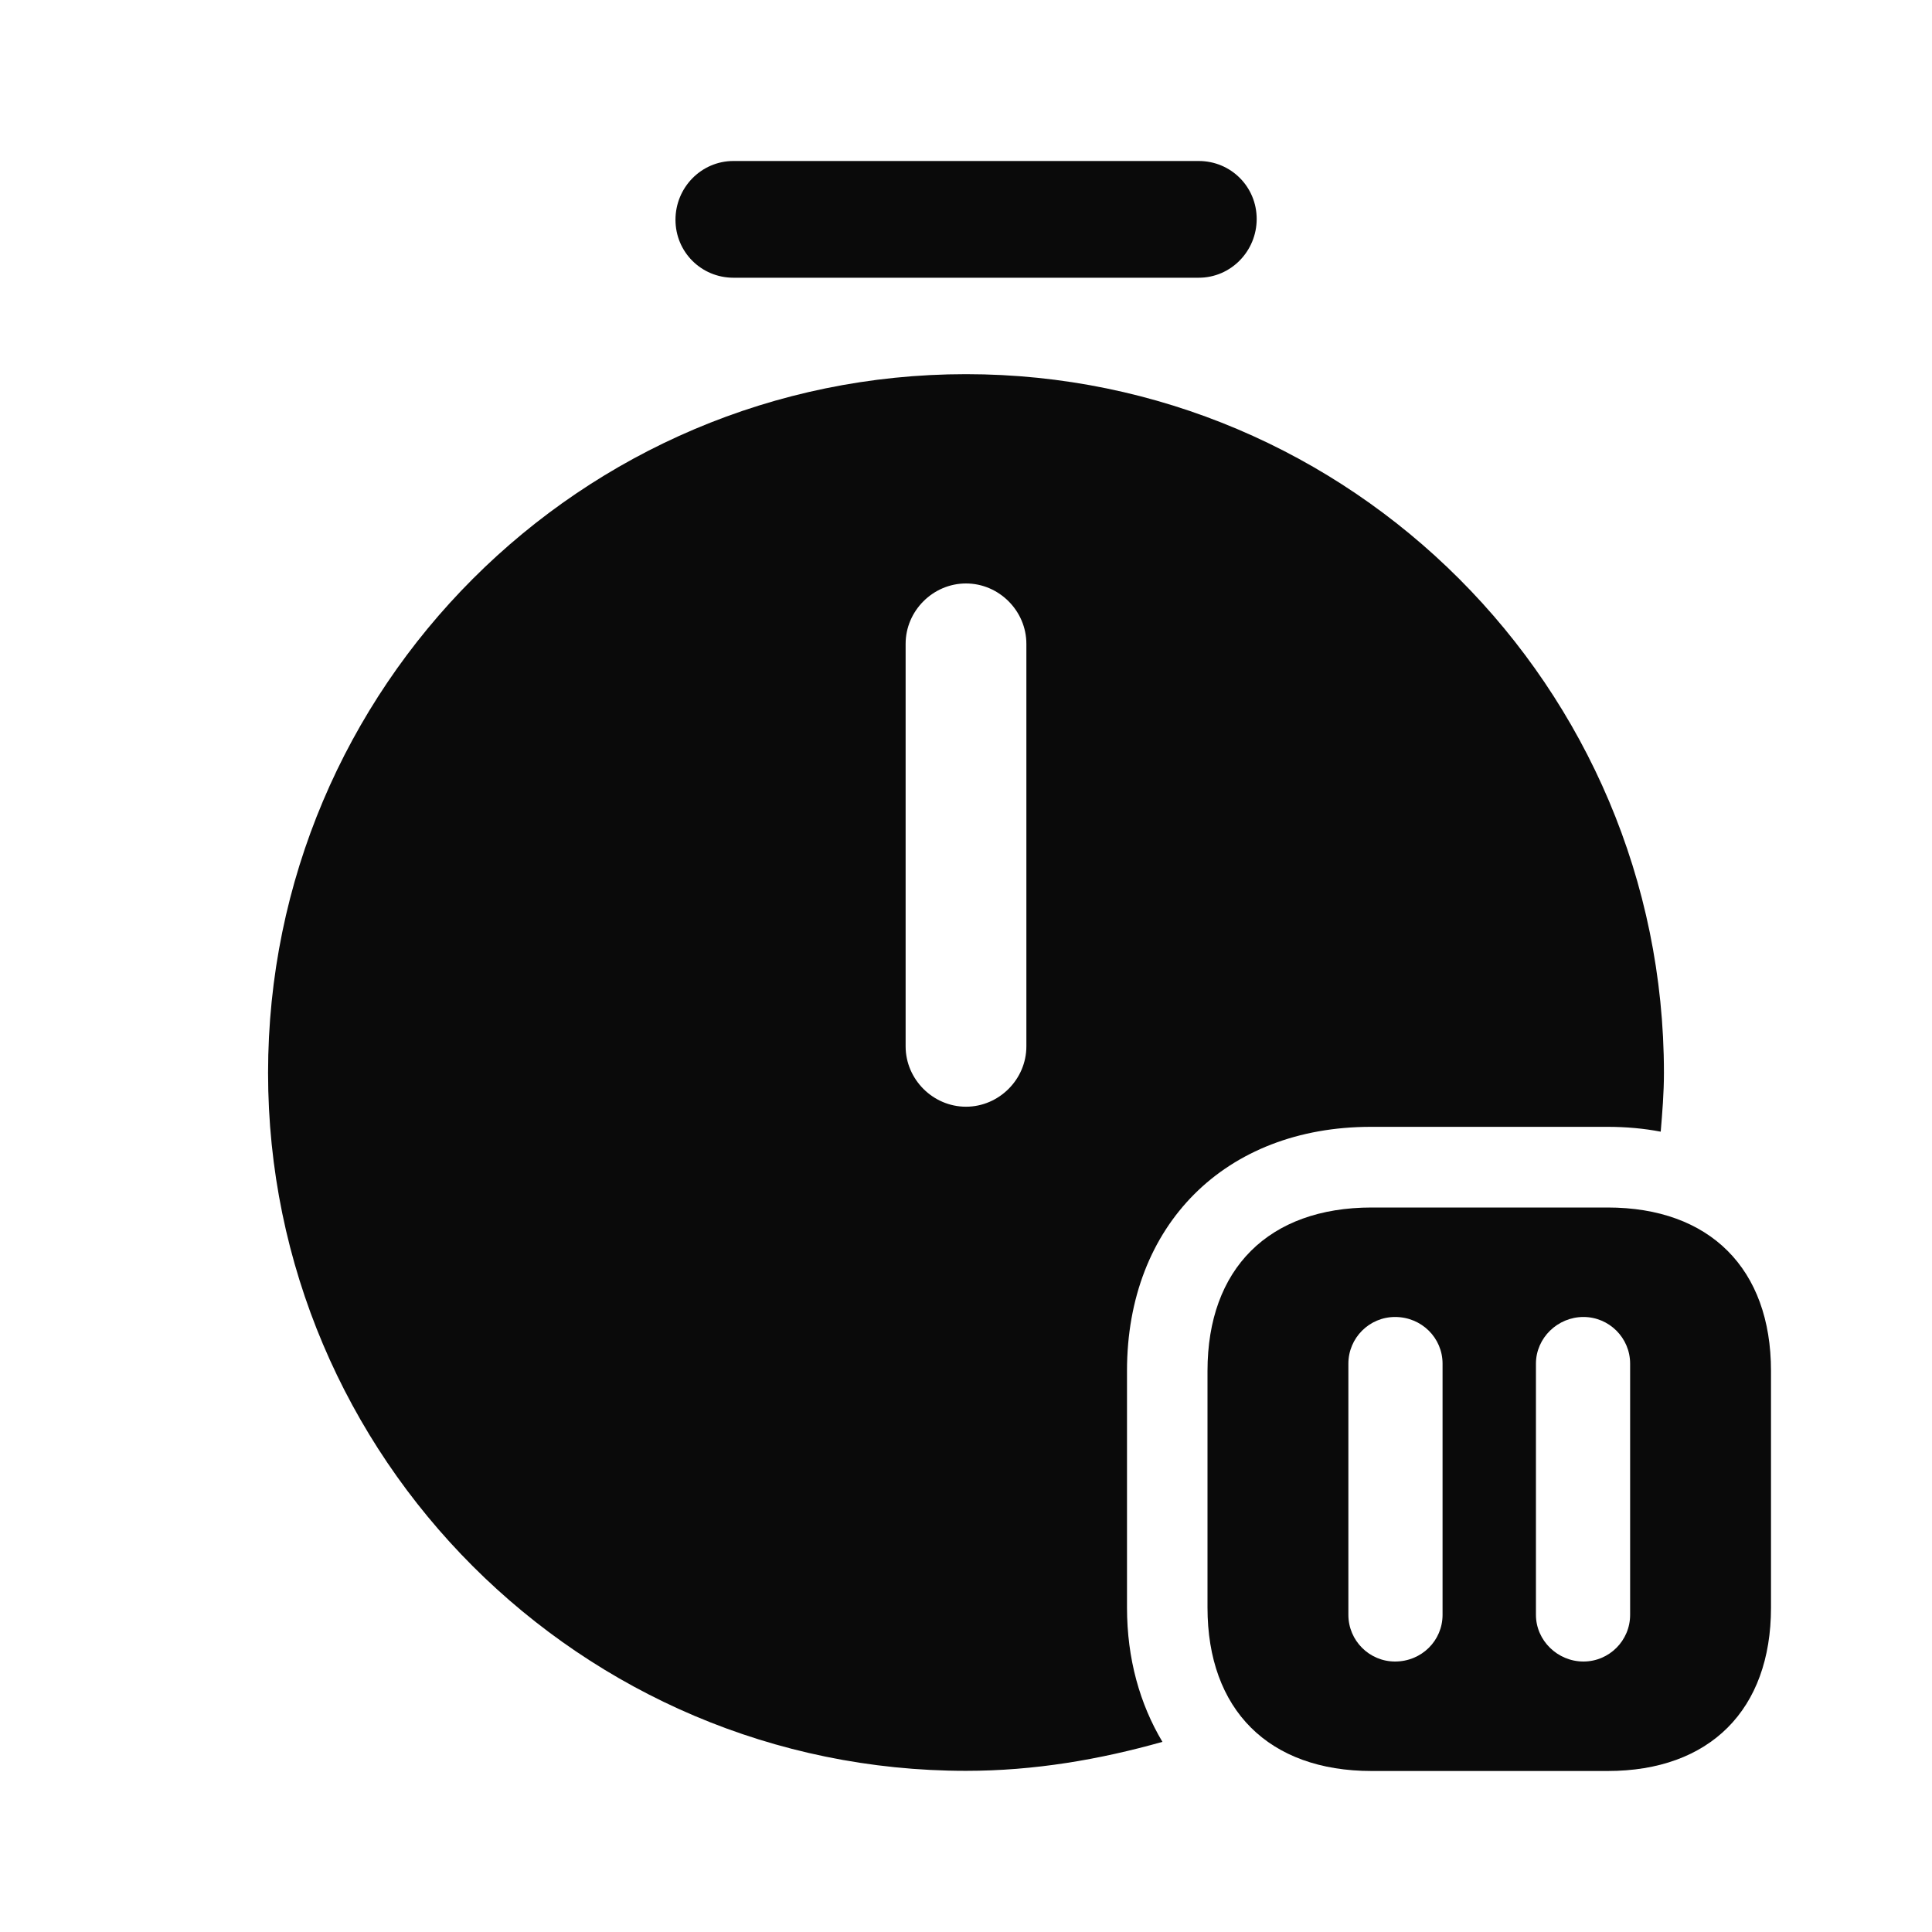
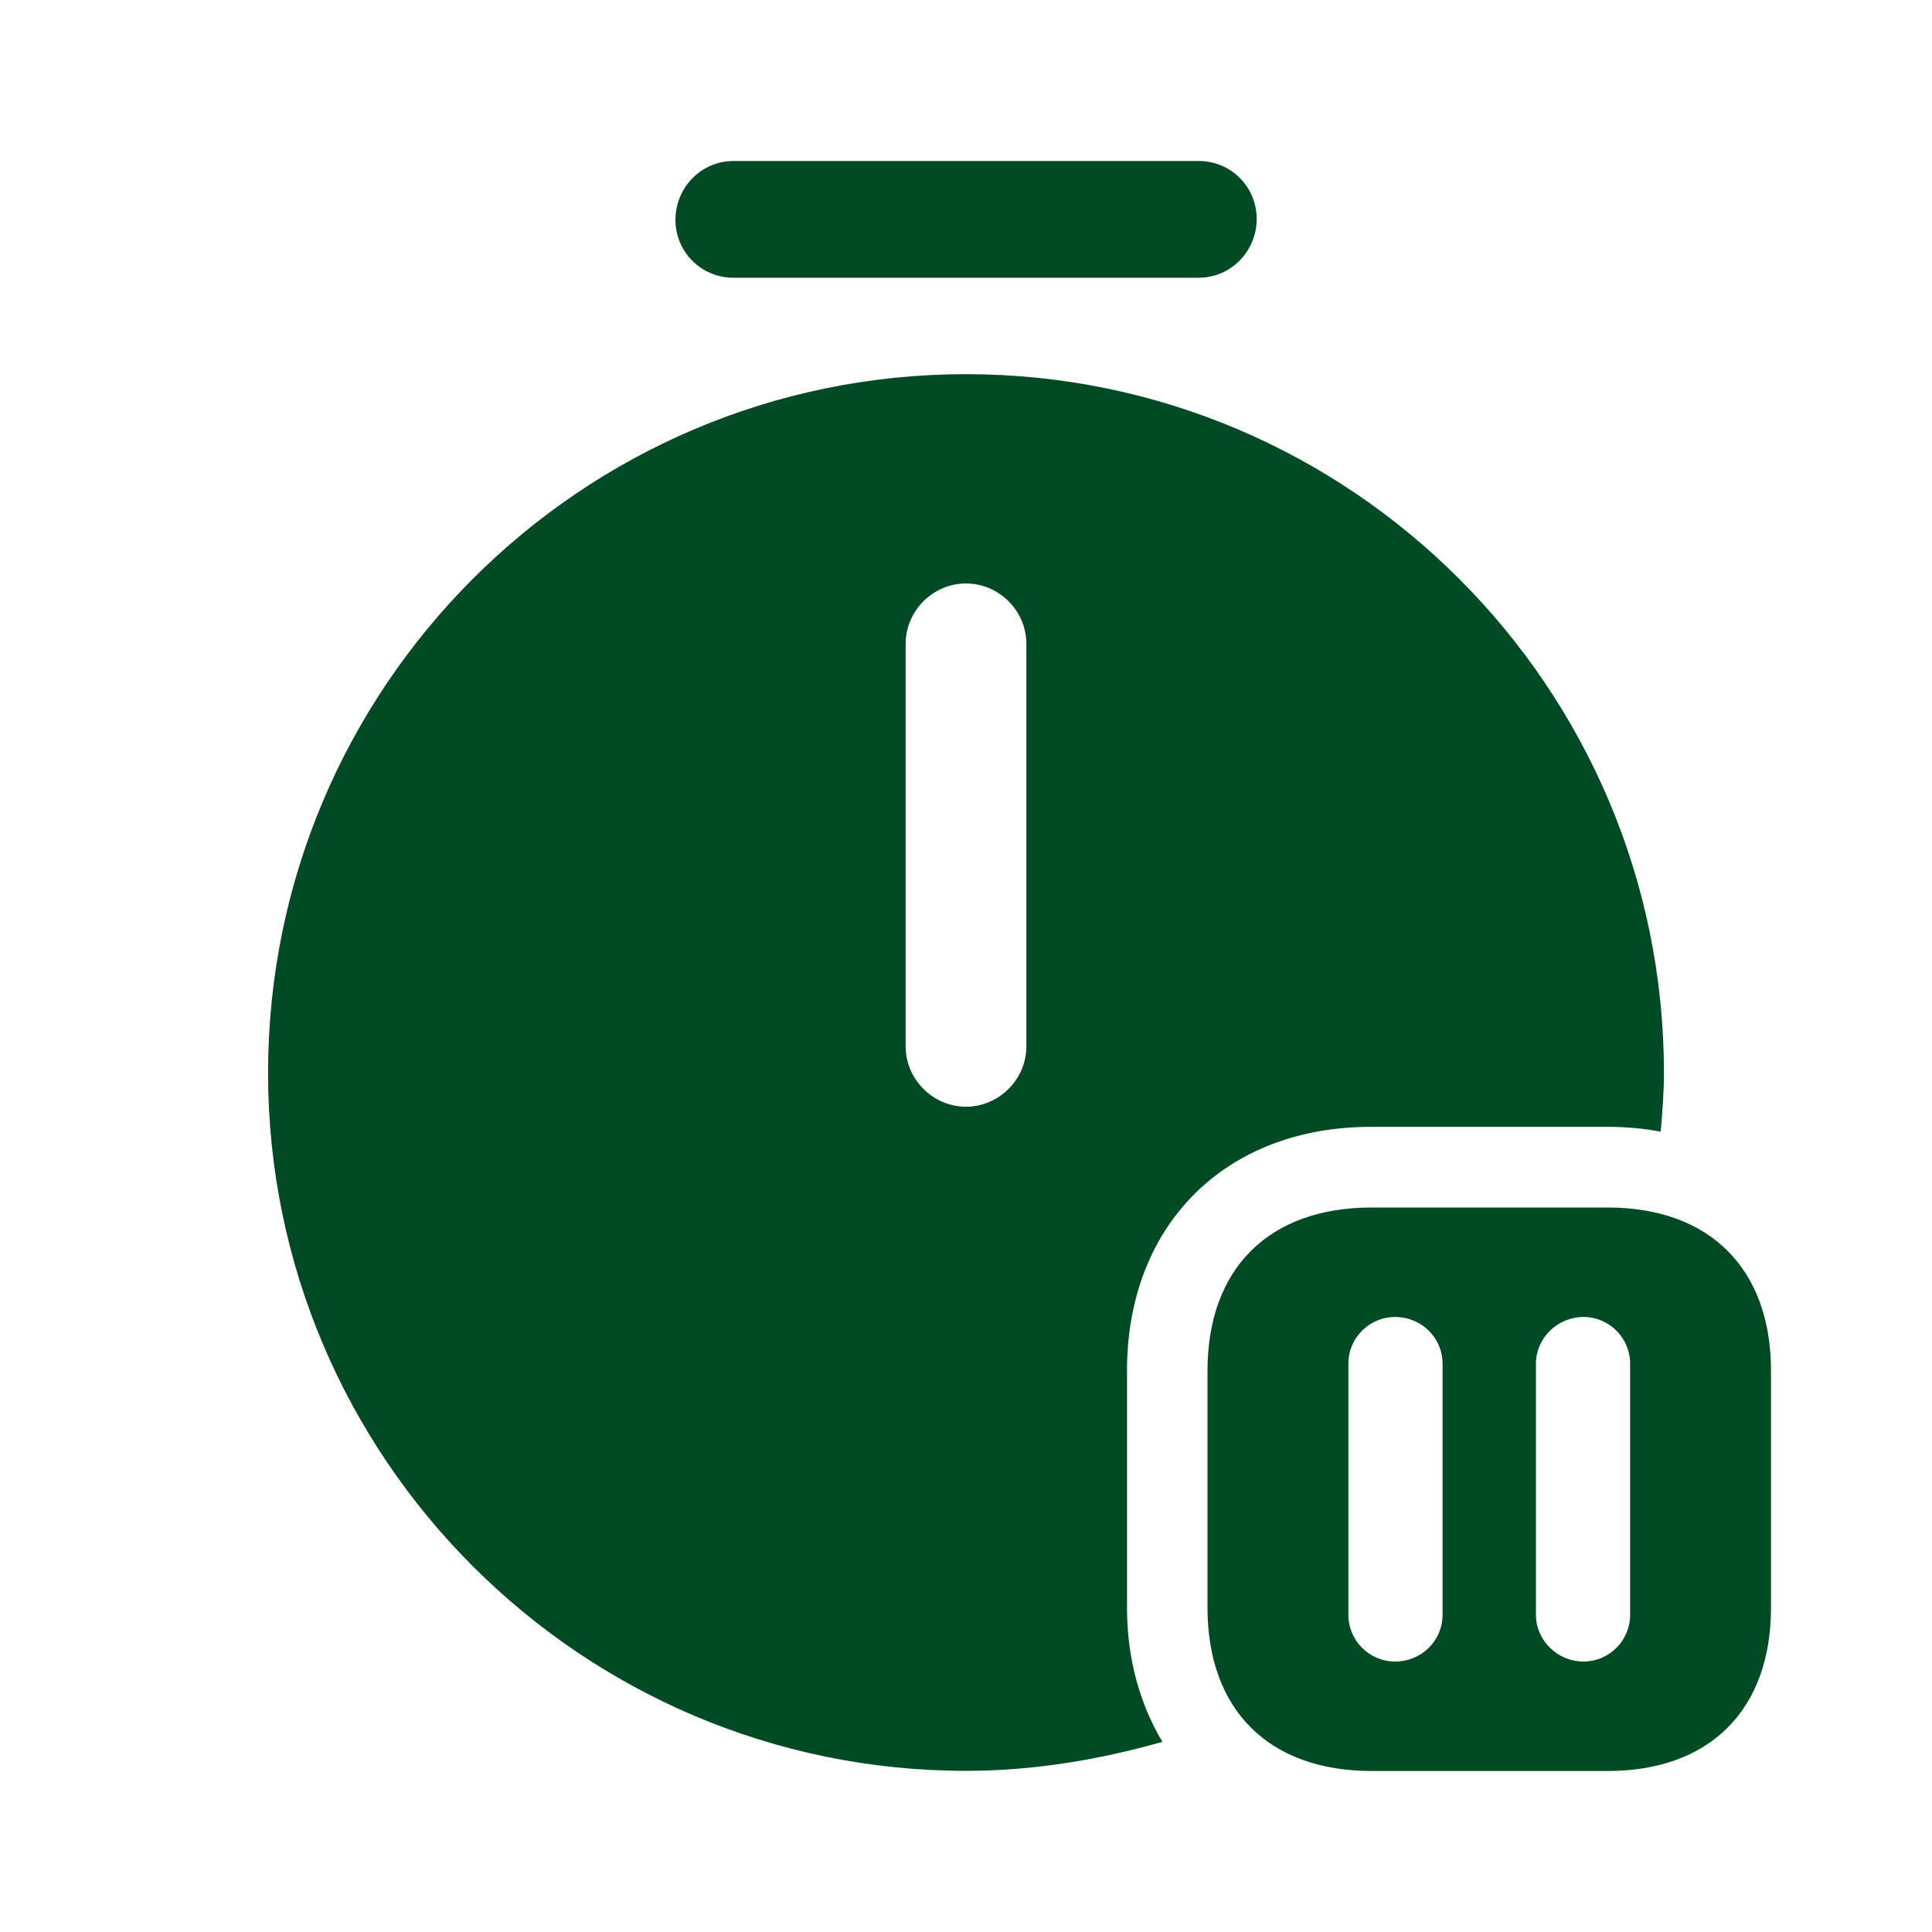
<svg xmlns="http://www.w3.org/2000/svg" width="24" height="24" viewBox="0 0 24 24" fill="none">
-   <path d="M14.891 3.45H9.111C8.711 3.45 8.391 3.13 8.391 2.73C8.391 2.33 8.711 2 9.111 2H14.891C15.291 2 15.611 2.32 15.611 2.72C15.611 3.12 15.291 3.45 14.891 3.45Z" fill="#0A0A0A" />
-   <path d="M14 19.968V17.028C14 15.218 15.22 13.998 17.03 13.998H19.97C20.2 13.998 20.42 14.018 20.63 14.058C20.65 13.818 20.67 13.578 20.67 13.328C20.67 8.538 16.78 4.648 12 4.648C7.22 4.648 3.33 8.538 3.33 13.328C3.33 18.108 7.22 21.998 12 21.998C12.85 21.998 13.66 21.858 14.44 21.638C14.16 21.168 14 20.608 14 19.968ZM12.75 12.998C12.75 13.408 12.41 13.748 12 13.748C11.59 13.748 11.25 13.408 11.25 12.998V7.998C11.25 7.588 11.59 7.248 12 7.248C12.41 7.248 12.75 7.588 12.75 7.998V12.998Z" fill="#0A0A0A" />
-   <path d="M19.97 15H17.04C15.76 15 15 15.76 15 17.03V19.97C15 21.24 15.76 22 17.04 22H19.97C21.24 22 22 21.24 22 19.97V17.03C22 15.76 21.24 15 19.97 15ZM17.92 20.06C17.92 20.38 17.66 20.64 17.33 20.64C17.01 20.64 16.75 20.38 16.75 20.06V16.94C16.75 16.62 17.01 16.36 17.33 16.36C17.66 16.36 17.92 16.62 17.92 16.94V20.06ZM20.25 20.06C20.25 20.38 19.99 20.64 19.67 20.64C19.35 20.64 19.08 20.38 19.08 20.06V16.94C19.08 16.62 19.35 16.36 19.67 16.36C19.99 16.36 20.25 16.62 20.25 16.94V20.06Z" fill="#0A0A0A" />
+   <path d="M14.891 3.45H9.111C8.711 3.45 8.391 3.13 8.391 2.73C8.391 2.33 8.711 2 9.111 2H14.891C15.291 2 15.611 2.32 15.611 2.72C15.611 3.12 15.291 3.45 14.891 3.45Z" fill="#004B23" />
+   <path d="M14 19.968V17.028C14 15.218 15.22 13.998 17.03 13.998H19.97C20.2 13.998 20.42 14.018 20.63 14.058C20.65 13.818 20.67 13.578 20.67 13.328C20.67 8.538 16.78 4.648 12 4.648C7.22 4.648 3.33 8.538 3.33 13.328C3.33 18.108 7.22 21.998 12 21.998C12.85 21.998 13.66 21.858 14.44 21.638C14.16 21.168 14 20.608 14 19.968ZM12.75 12.998C12.75 13.408 12.41 13.748 12 13.748C11.59 13.748 11.25 13.408 11.25 12.998V7.998C11.25 7.588 11.59 7.248 12 7.248C12.41 7.248 12.75 7.588 12.75 7.998V12.998Z" fill="#004B23" />
+   <path d="M19.97 15H17.04C15.76 15 15 15.76 15 17.03V19.97C15 21.24 15.76 22 17.04 22H19.97C21.24 22 22 21.24 22 19.97V17.03C22 15.76 21.24 15 19.97 15ZM17.92 20.06C17.92 20.38 17.66 20.64 17.33 20.64C17.01 20.64 16.75 20.38 16.75 20.06V16.94C16.75 16.62 17.01 16.36 17.33 16.36C17.66 16.36 17.92 16.62 17.92 16.94V20.06ZM20.25 20.06C20.25 20.38 19.99 20.64 19.67 20.64C19.35 20.64 19.08 20.38 19.08 20.06V16.94C19.08 16.62 19.35 16.36 19.67 16.36C19.99 16.36 20.25 16.62 20.25 16.94V20.06Z" fill="#004B23" />
</svg>
